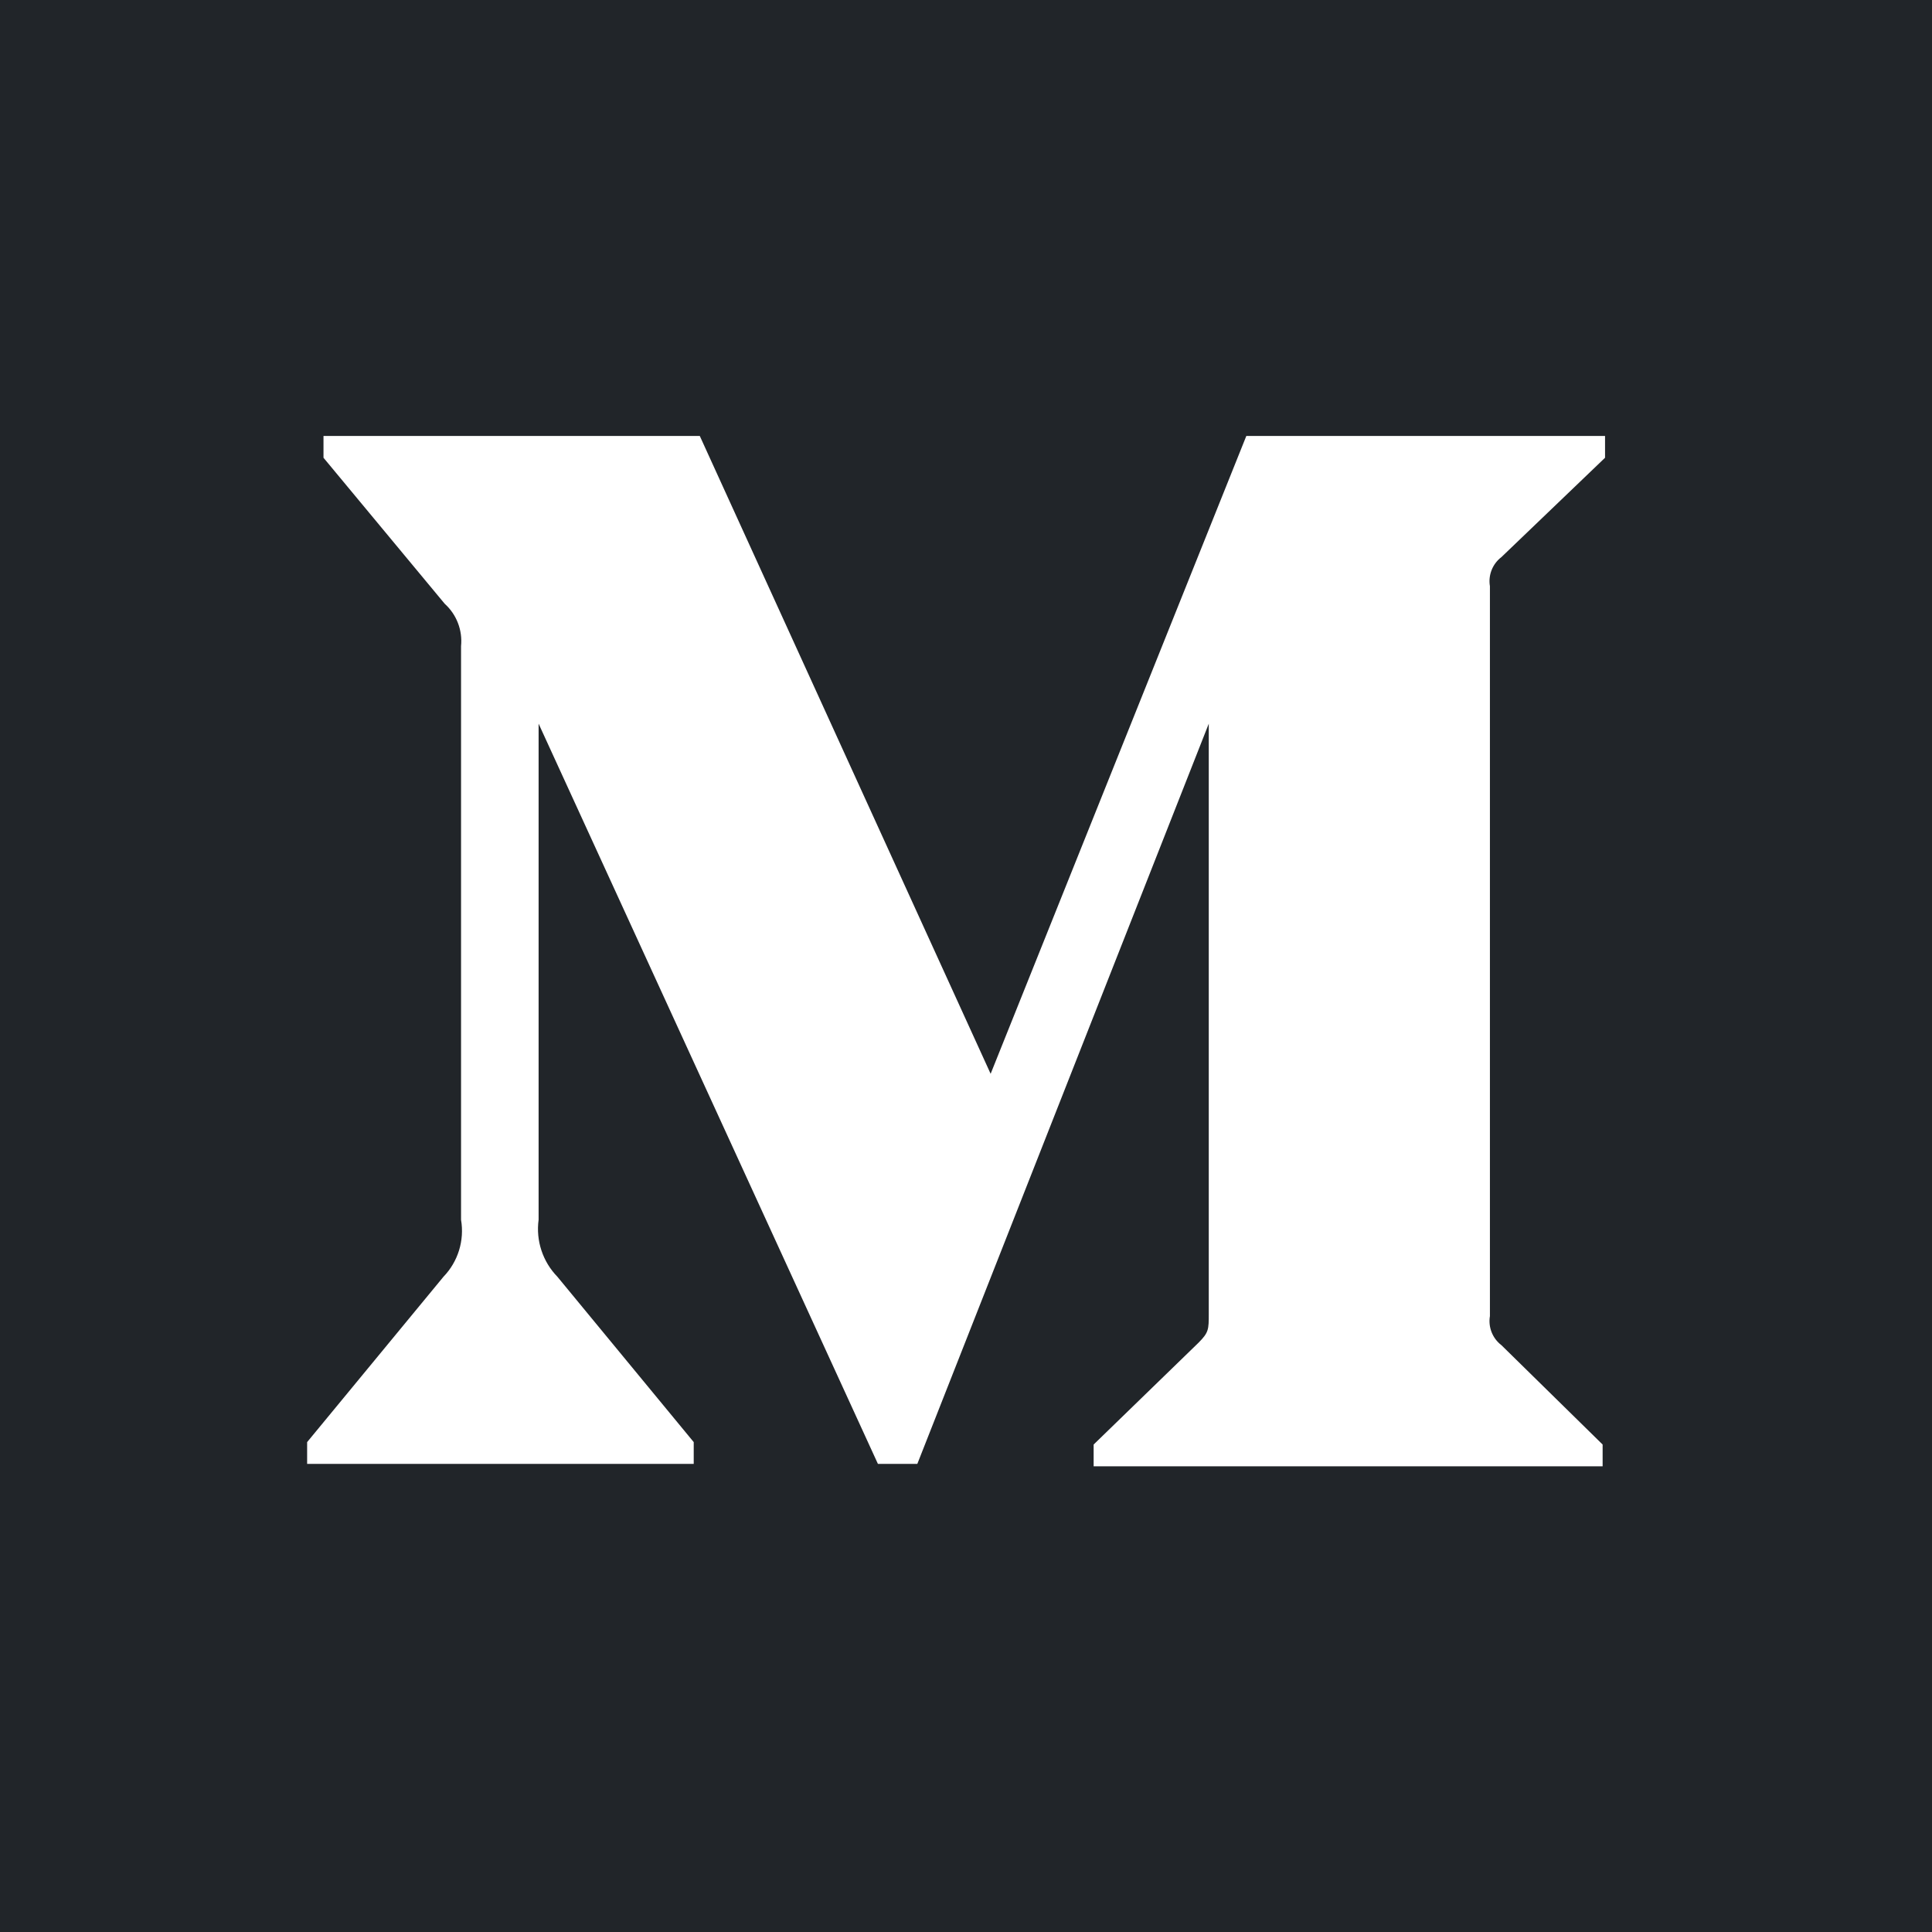
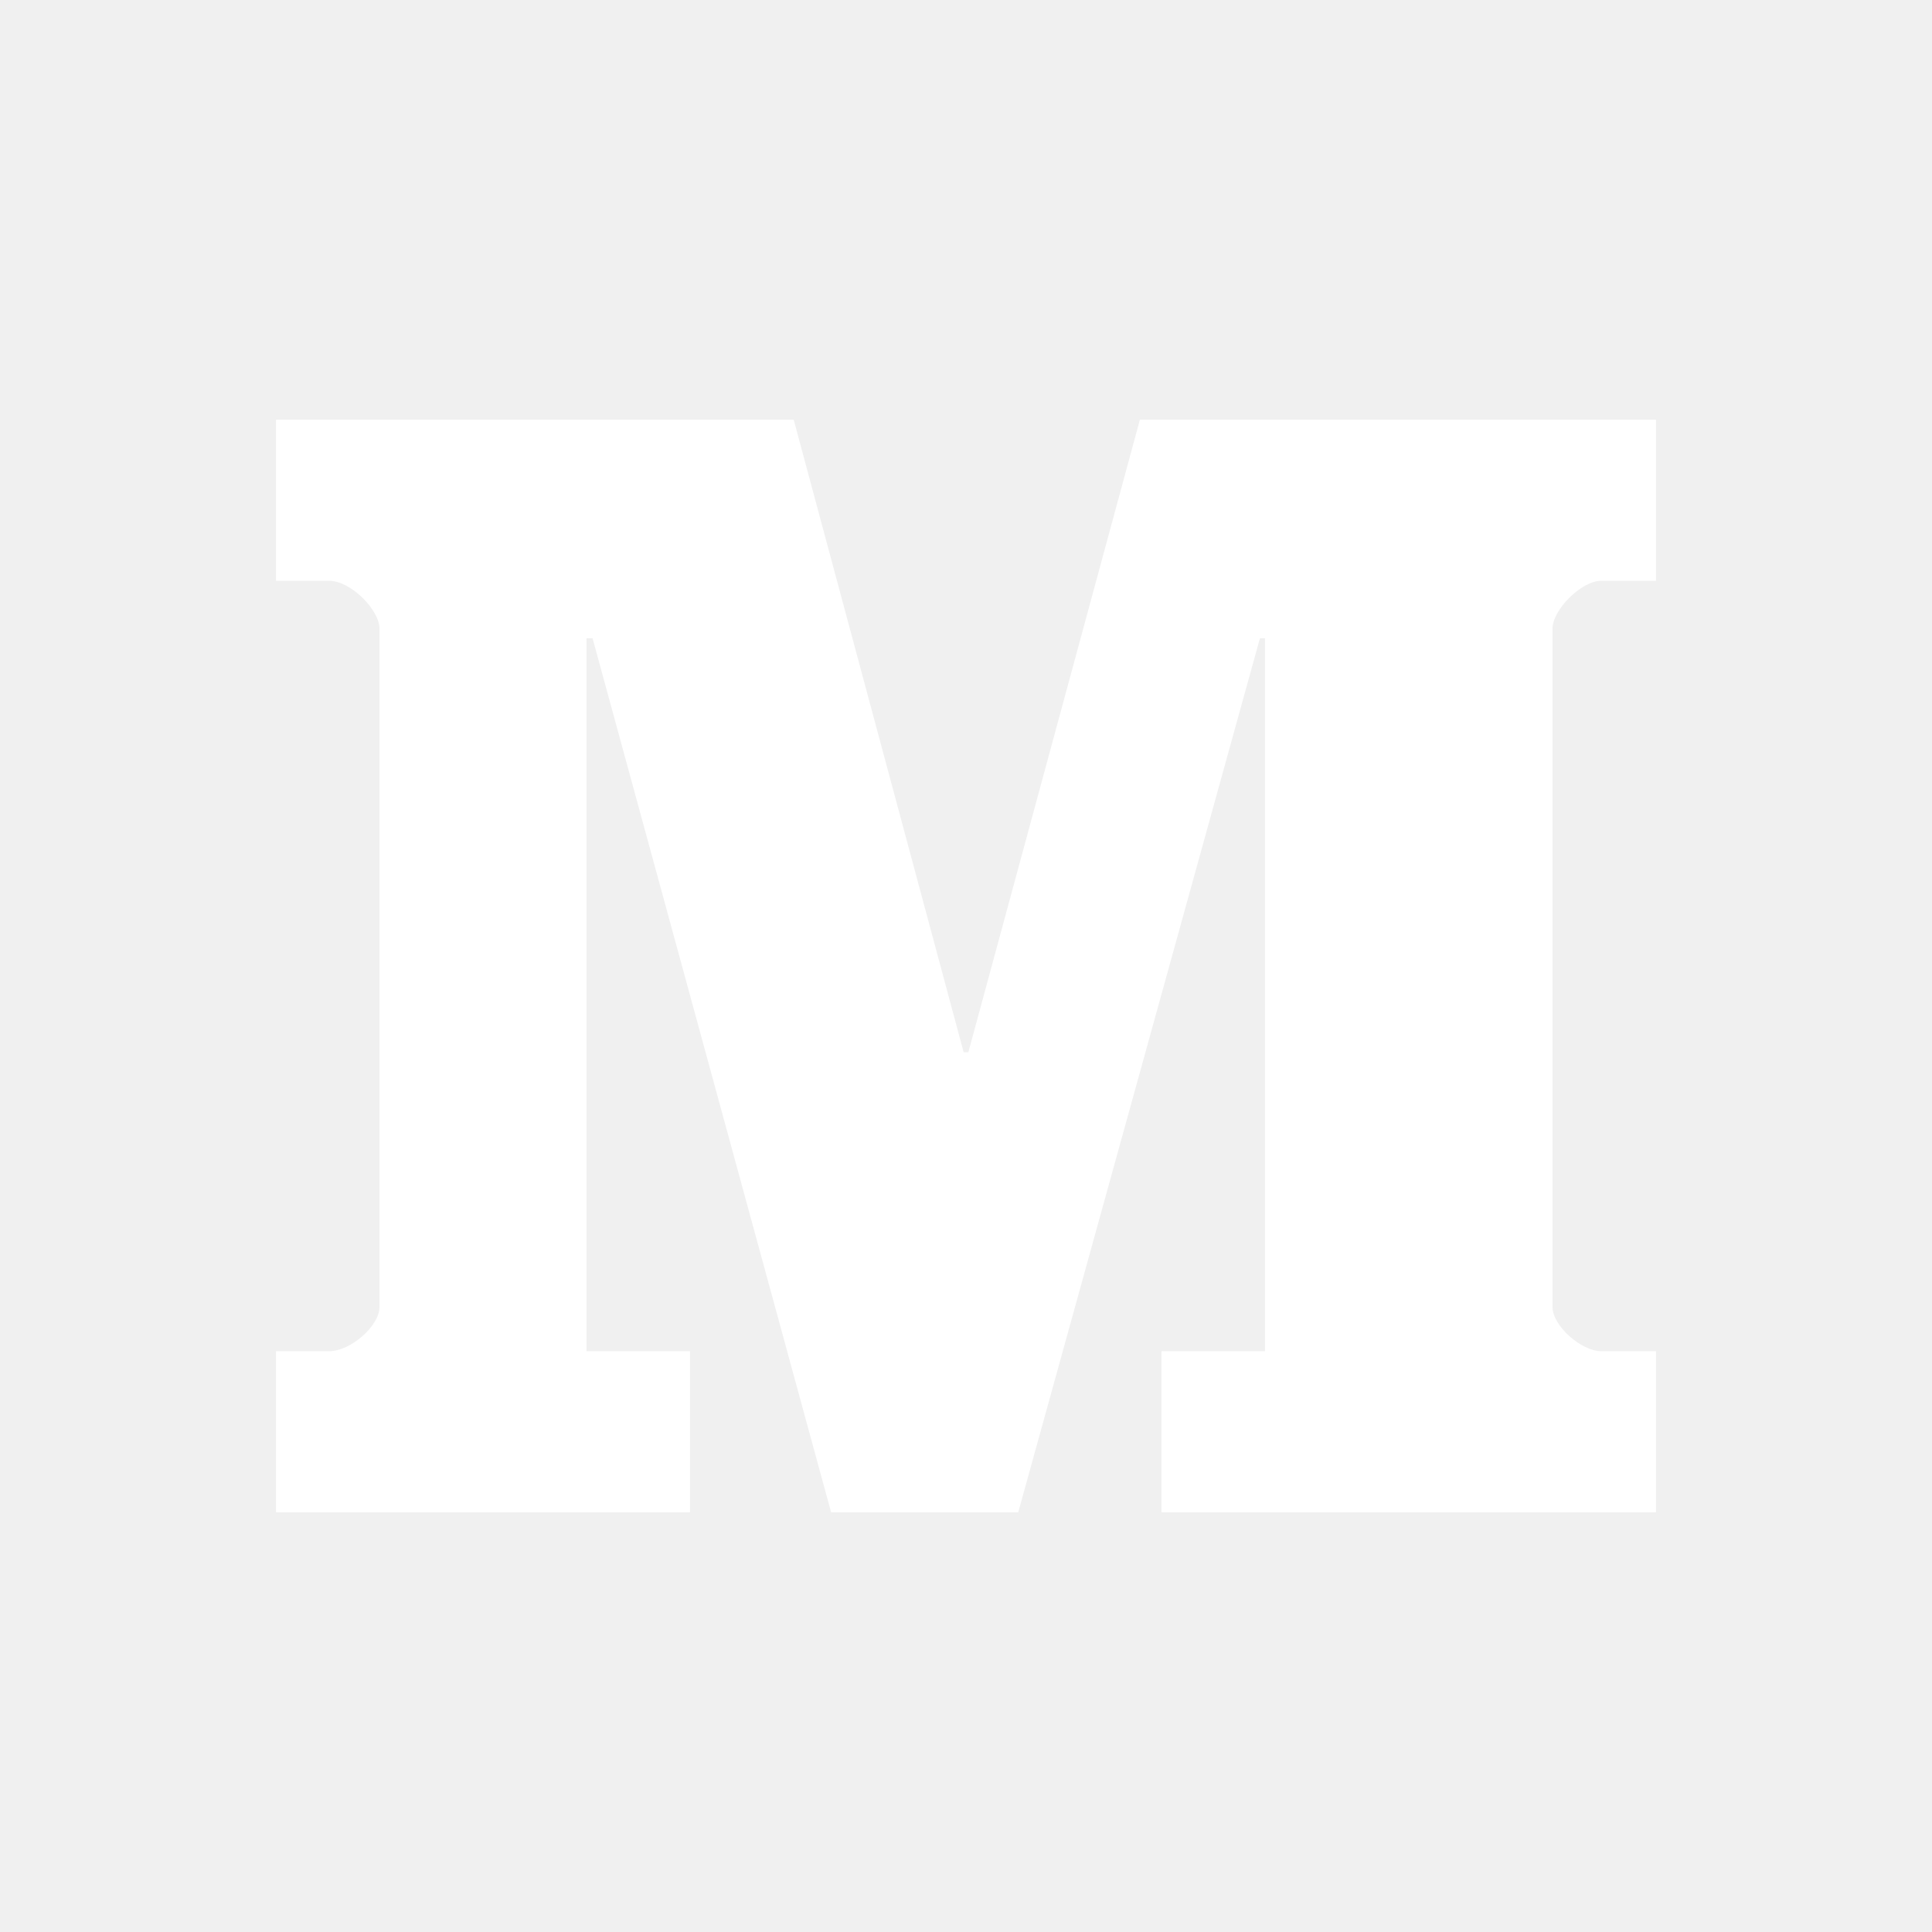
- <svg xmlns="http://www.w3.org/2000/svg" width="256px" height="256px" viewBox="0 0 256 256" version="1.1" preserveAspectRatio="xMidYMid">
-   <g>
-     <rect fill="#212529" x="0" y="0" width="256" height="256" />
-     <path d="M61.091,85.617 C61.305,83.505 60.499,81.419 58.923,79.998 L42.865,60.654 L42.865,57.764 L92.725,57.764 L131.264,142.285 L165.146,57.764 L212.677,57.764 L212.677,60.654 L198.947,73.817 C197.764,74.72 197.177,76.203 197.422,77.67 L197.422,174.391 C197.177,175.859 197.764,177.342 198.947,178.244 L212.356,191.408 L212.356,194.297 L144.913,194.297 L144.913,191.408 L158.803,177.923 C160.168,176.559 160.168,176.157 160.168,174.07 L160.168,95.891 L121.549,193.976 L116.33,193.976 L71.368,95.891 L71.368,161.629 C70.993,164.393 71.911,167.175 73.857,169.174 L91.922,191.087 L91.922,193.976 L40.697,193.976 L40.697,191.087 L58.763,169.174 C60.694,167.172 61.559,164.371 61.091,161.629 L61.091,85.617 Z" fill="#FFFFFF" />
+ <svg xmlns="http://www.w3.org/2000/svg" width="28" height="28" viewBox="0 0 28 28" fill="none">
+   <g clip-path="url(#clip0_6308_59872)">
+     <path d="M24 8.417H23.209C22.915 8.417 22.5 8.84 22.5 9.112V18.942C22.5 19.213 22.915 19.583 23.209 19.583H24V21.917H16.833V19.583H18.333V9.25H18.26L14.757 21.917H12.045L8.588 9.25H8.5V19.583H10V21.917H4V19.583H4.768C5.085 19.583 5.5 19.213 5.5 18.942V9.112C5.5 8.84 5.085 8.417 4.768 8.417H4V6.083H11.503L13.966 15.25H14.034L16.52 6.083H24V8.417Z" fill="white" />
  </g>
+   <defs>
+     <clipPath id="clip0_6308_59872">
+       <rect width="20" height="15.833" fill="currentColor" transform="translate(4 6.08334)" />
+     </clipPath>
+   </defs>
</svg>
